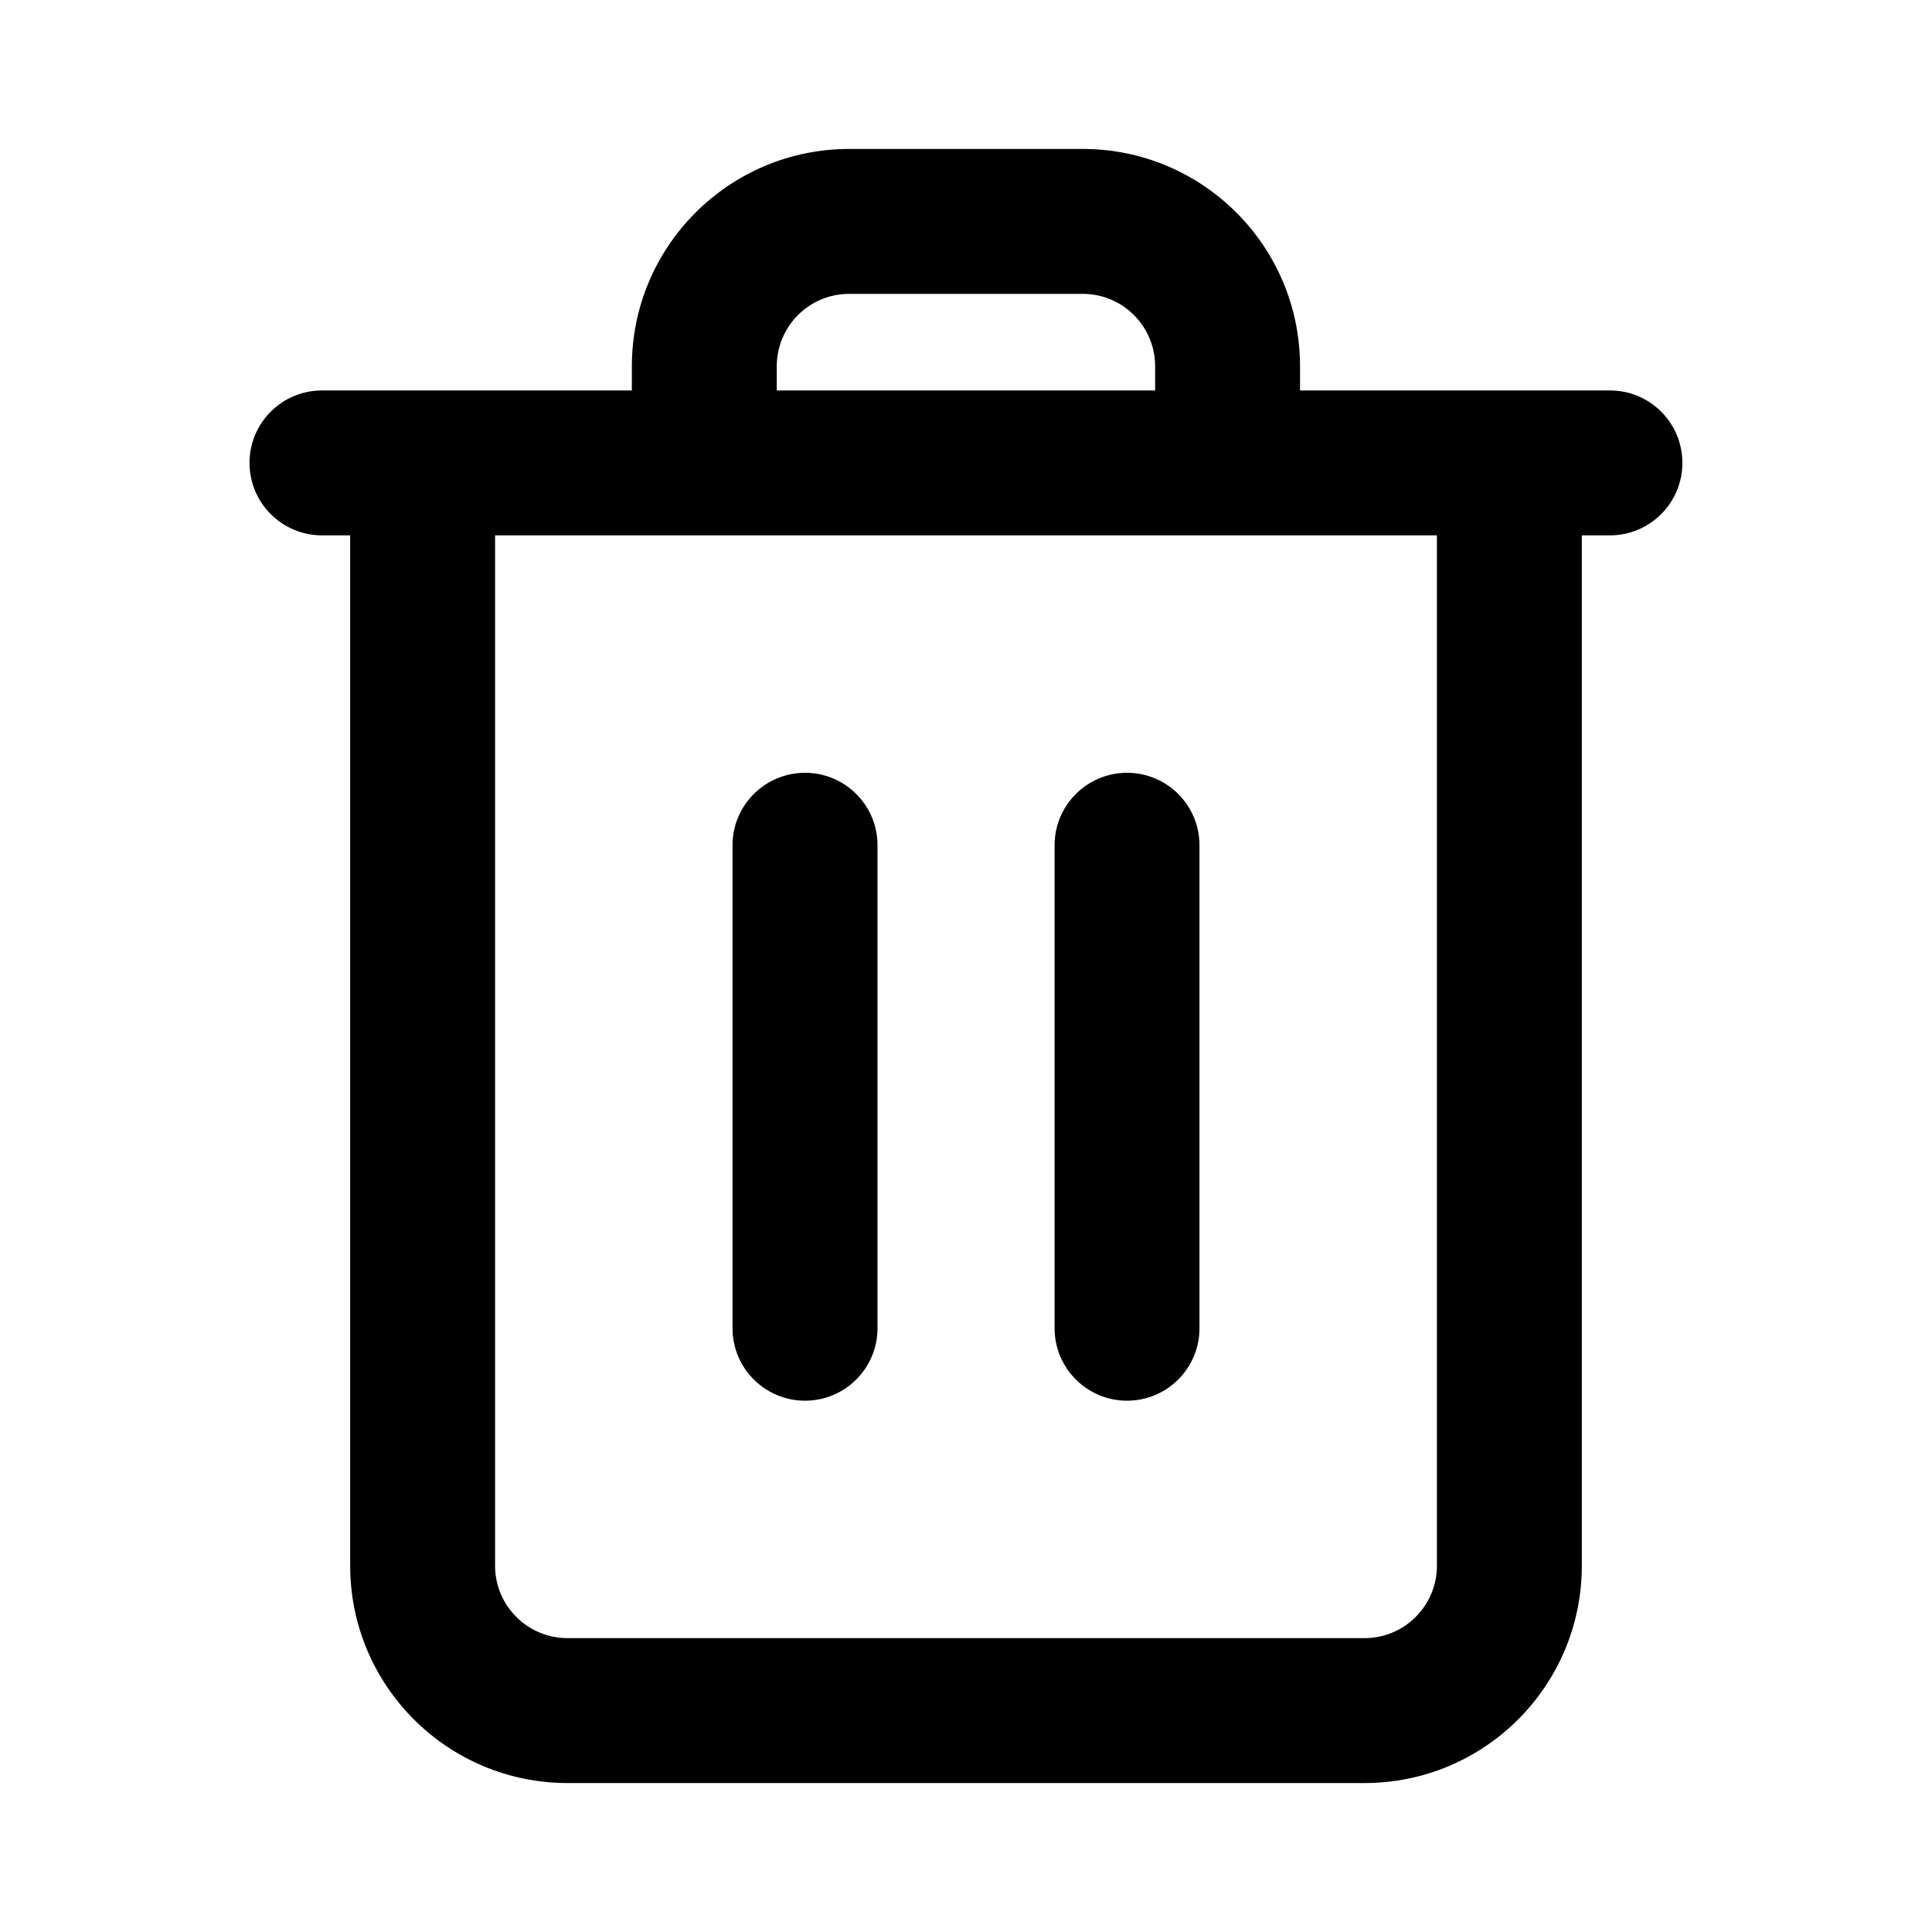
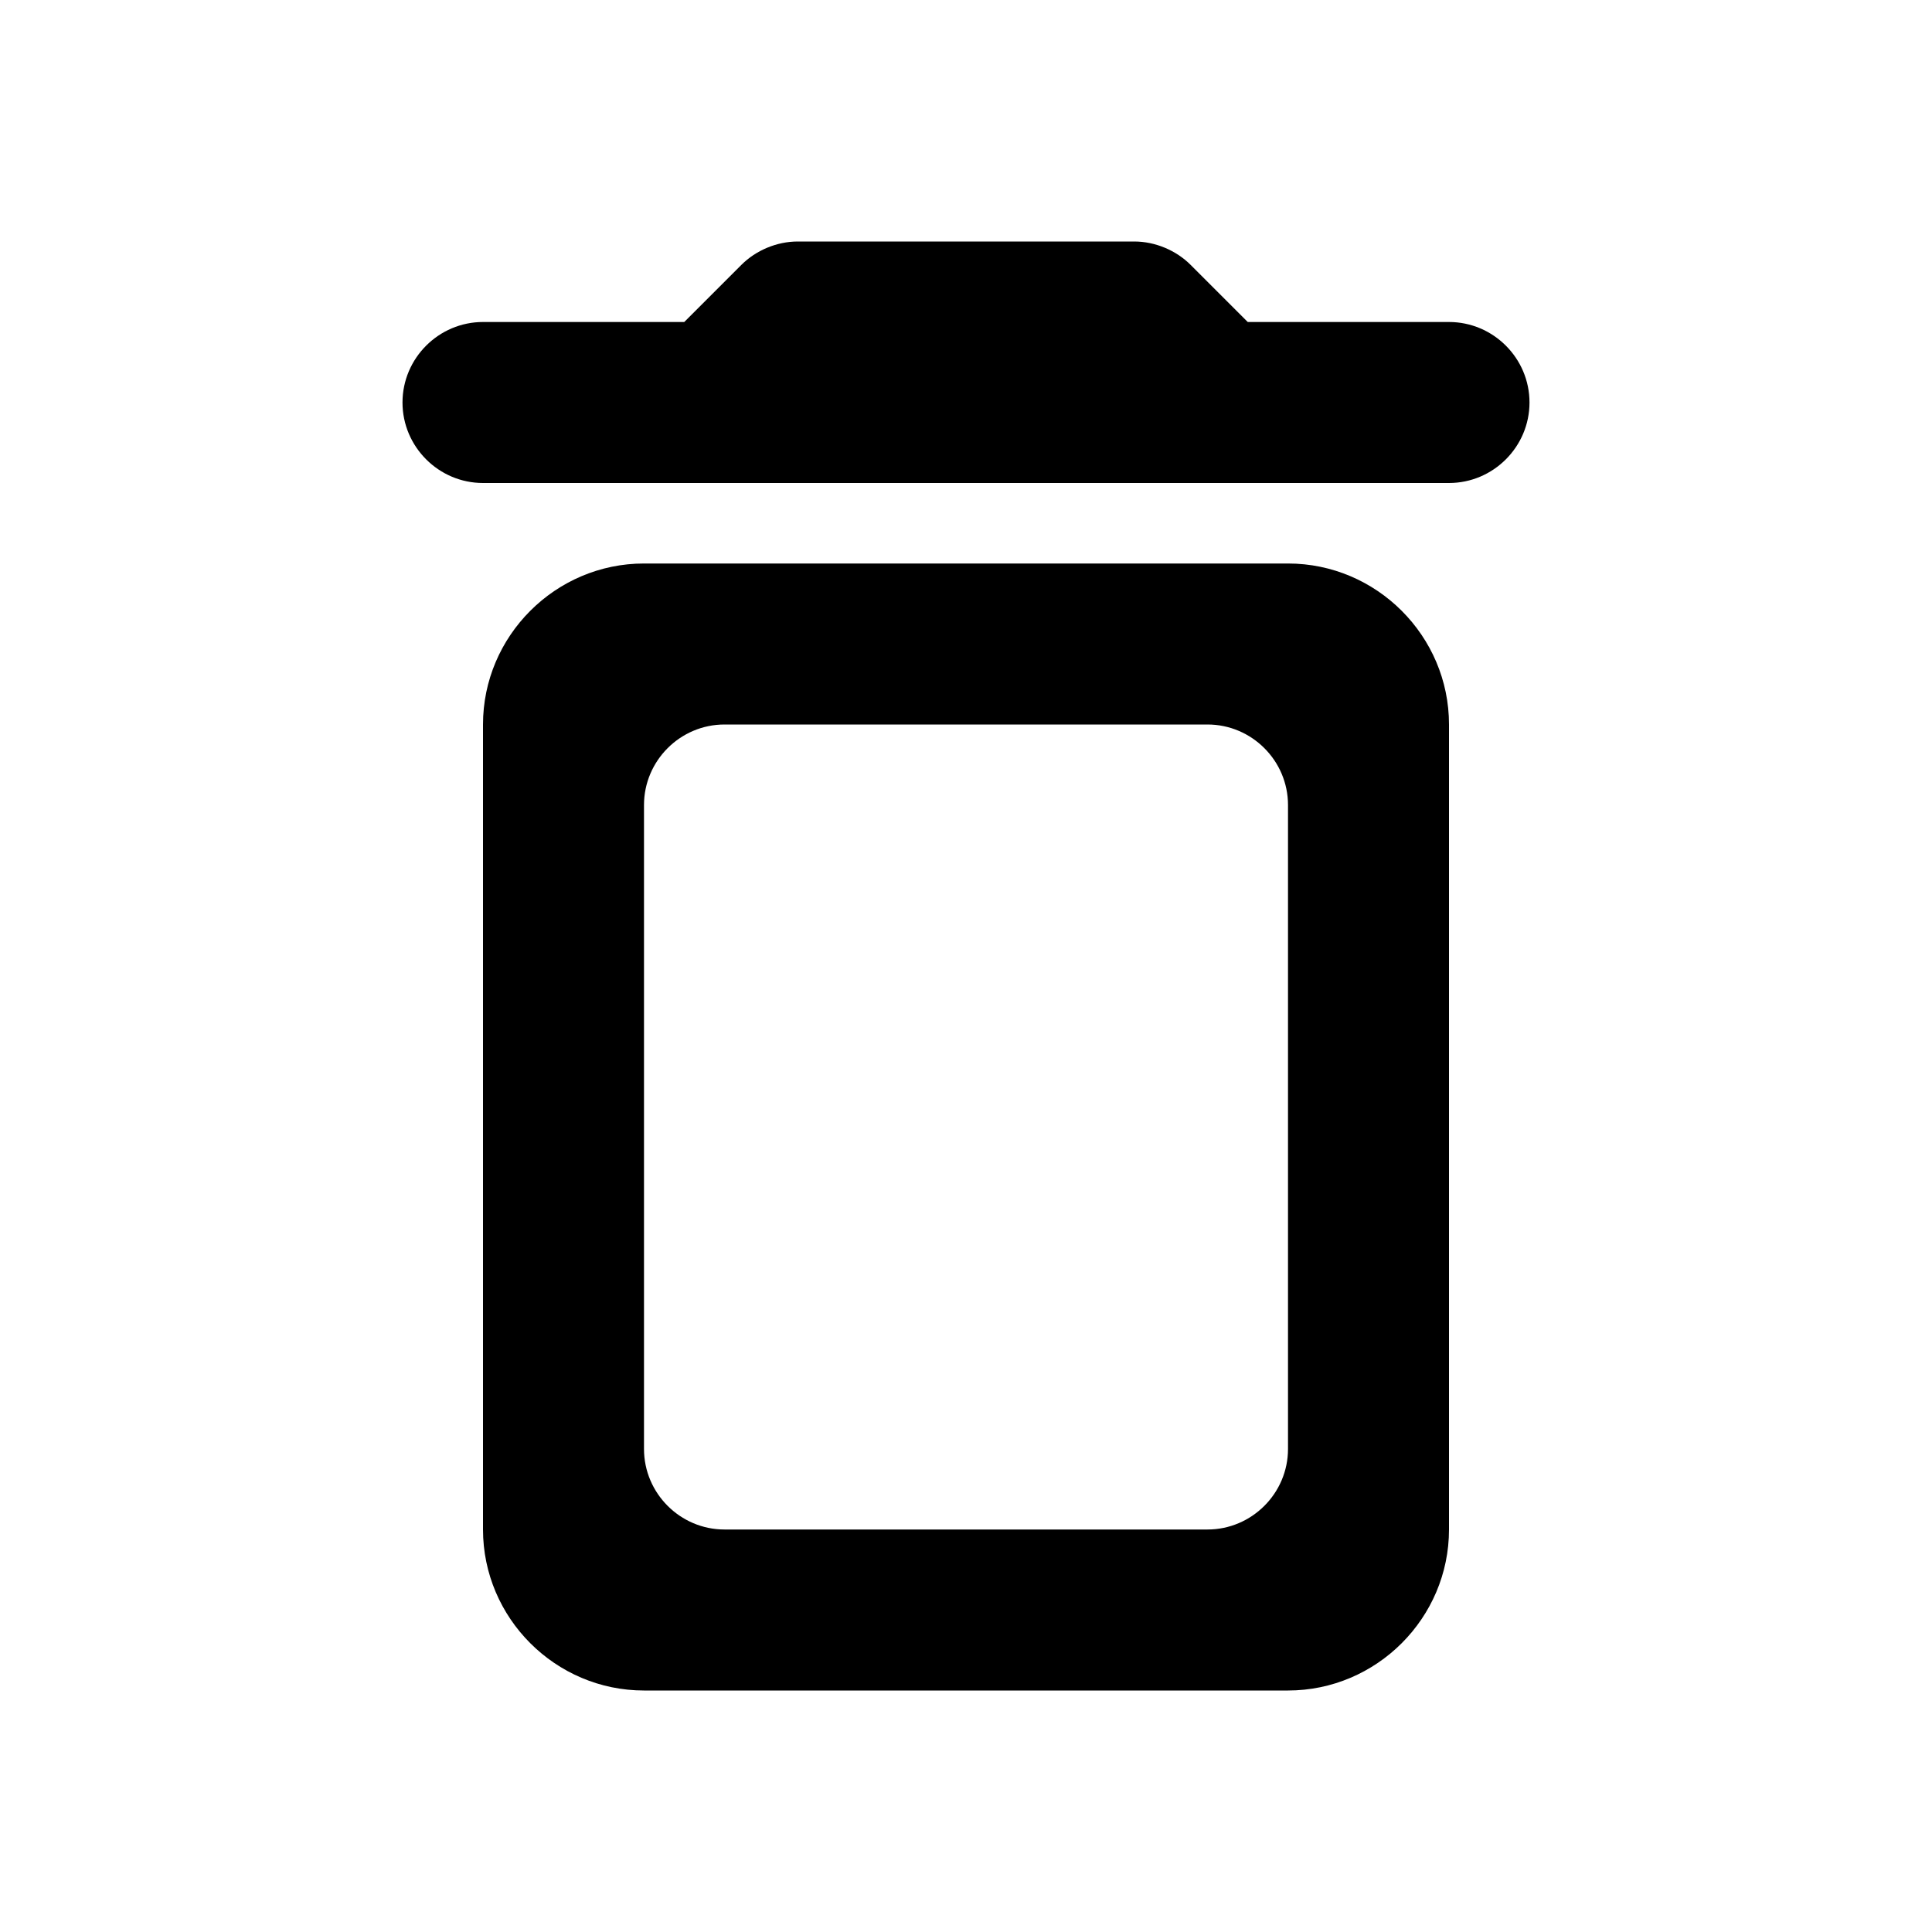
- <svg xmlns="http://www.w3.org/2000/svg" width="20" height="20" viewBox="0 0 20 20" fill="none">
-   <path fillRule="evenodd" clipRule="evenodd" d="M6.541 3.792C6.541 2.549 7.549 1.542 8.791 1.542H11.208C12.451 1.542 13.458 2.549 13.458 3.792V4.042H15.625H16.666C17.08 4.042 17.416 4.377 17.416 4.792C17.416 5.206 17.08 5.542 16.666 5.542H16.375V8.246V13.246V16.208C16.375 17.451 15.368 18.458 14.125 18.458H5.875C4.633 18.458 3.625 17.451 3.625 16.208V13.246V8.246V5.542H3.333C2.919 5.542 2.583 5.206 2.583 4.792C2.583 4.377 2.919 4.042 3.333 4.042H4.375H6.541V3.792ZM14.875 13.246V8.246V5.542H13.458H12.708H7.291H6.541H5.125V8.246V13.246V16.208C5.125 16.622 5.461 16.958 5.875 16.958H14.125C14.539 16.958 14.875 16.622 14.875 16.208V13.246ZM8.041 4.042H11.958V3.792C11.958 3.377 11.622 3.042 11.208 3.042H8.791C8.377 3.042 8.041 3.377 8.041 3.792V4.042ZM8.334 8C8.748 8 9.084 8.336 9.084 8.75V13.75C9.084 14.164 8.748 14.5 8.334 14.5C7.919 14.5 7.583 14.164 7.583 13.75V8.75C7.583 8.336 7.919 8 8.334 8ZM12.417 8.75C12.417 8.336 12.081 8 11.667 8C11.253 8 10.917 8.336 10.917 8.75V13.75C10.917 14.164 11.253 14.5 11.667 14.5C12.081 14.5 12.417 14.164 12.417 13.75V8.75Z" fill="currentColor" />
+ <svg xmlns="http://www.w3.org/2000/svg" width="24" height="24" viewBox="0 0 24 24" fill="currentColor">
+   <path d="M6 19c0 1.1.9 2 2 2h8c1.1 0 2-.9 2-2V9c0-1.1-.9-2-2-2H8c-1.1 0-2 .9-2 2zM9 9h6c.55 0 1 .45 1 1v8c0 .55-.45 1-1 1H9c-.55 0-1-.45-1-1v-8c0-.55.45-1 1-1m6.5-5-.71-.71c-.18-.18-.44-.29-.7-.29H9.91c-.26 0-.52.11-.7.29L8.5 4H6c-.55 0-1 .45-1 1s.45 1 1 1h12c.55 0 1-.45 1-1s-.45-1-1-1z" />
</svg>
